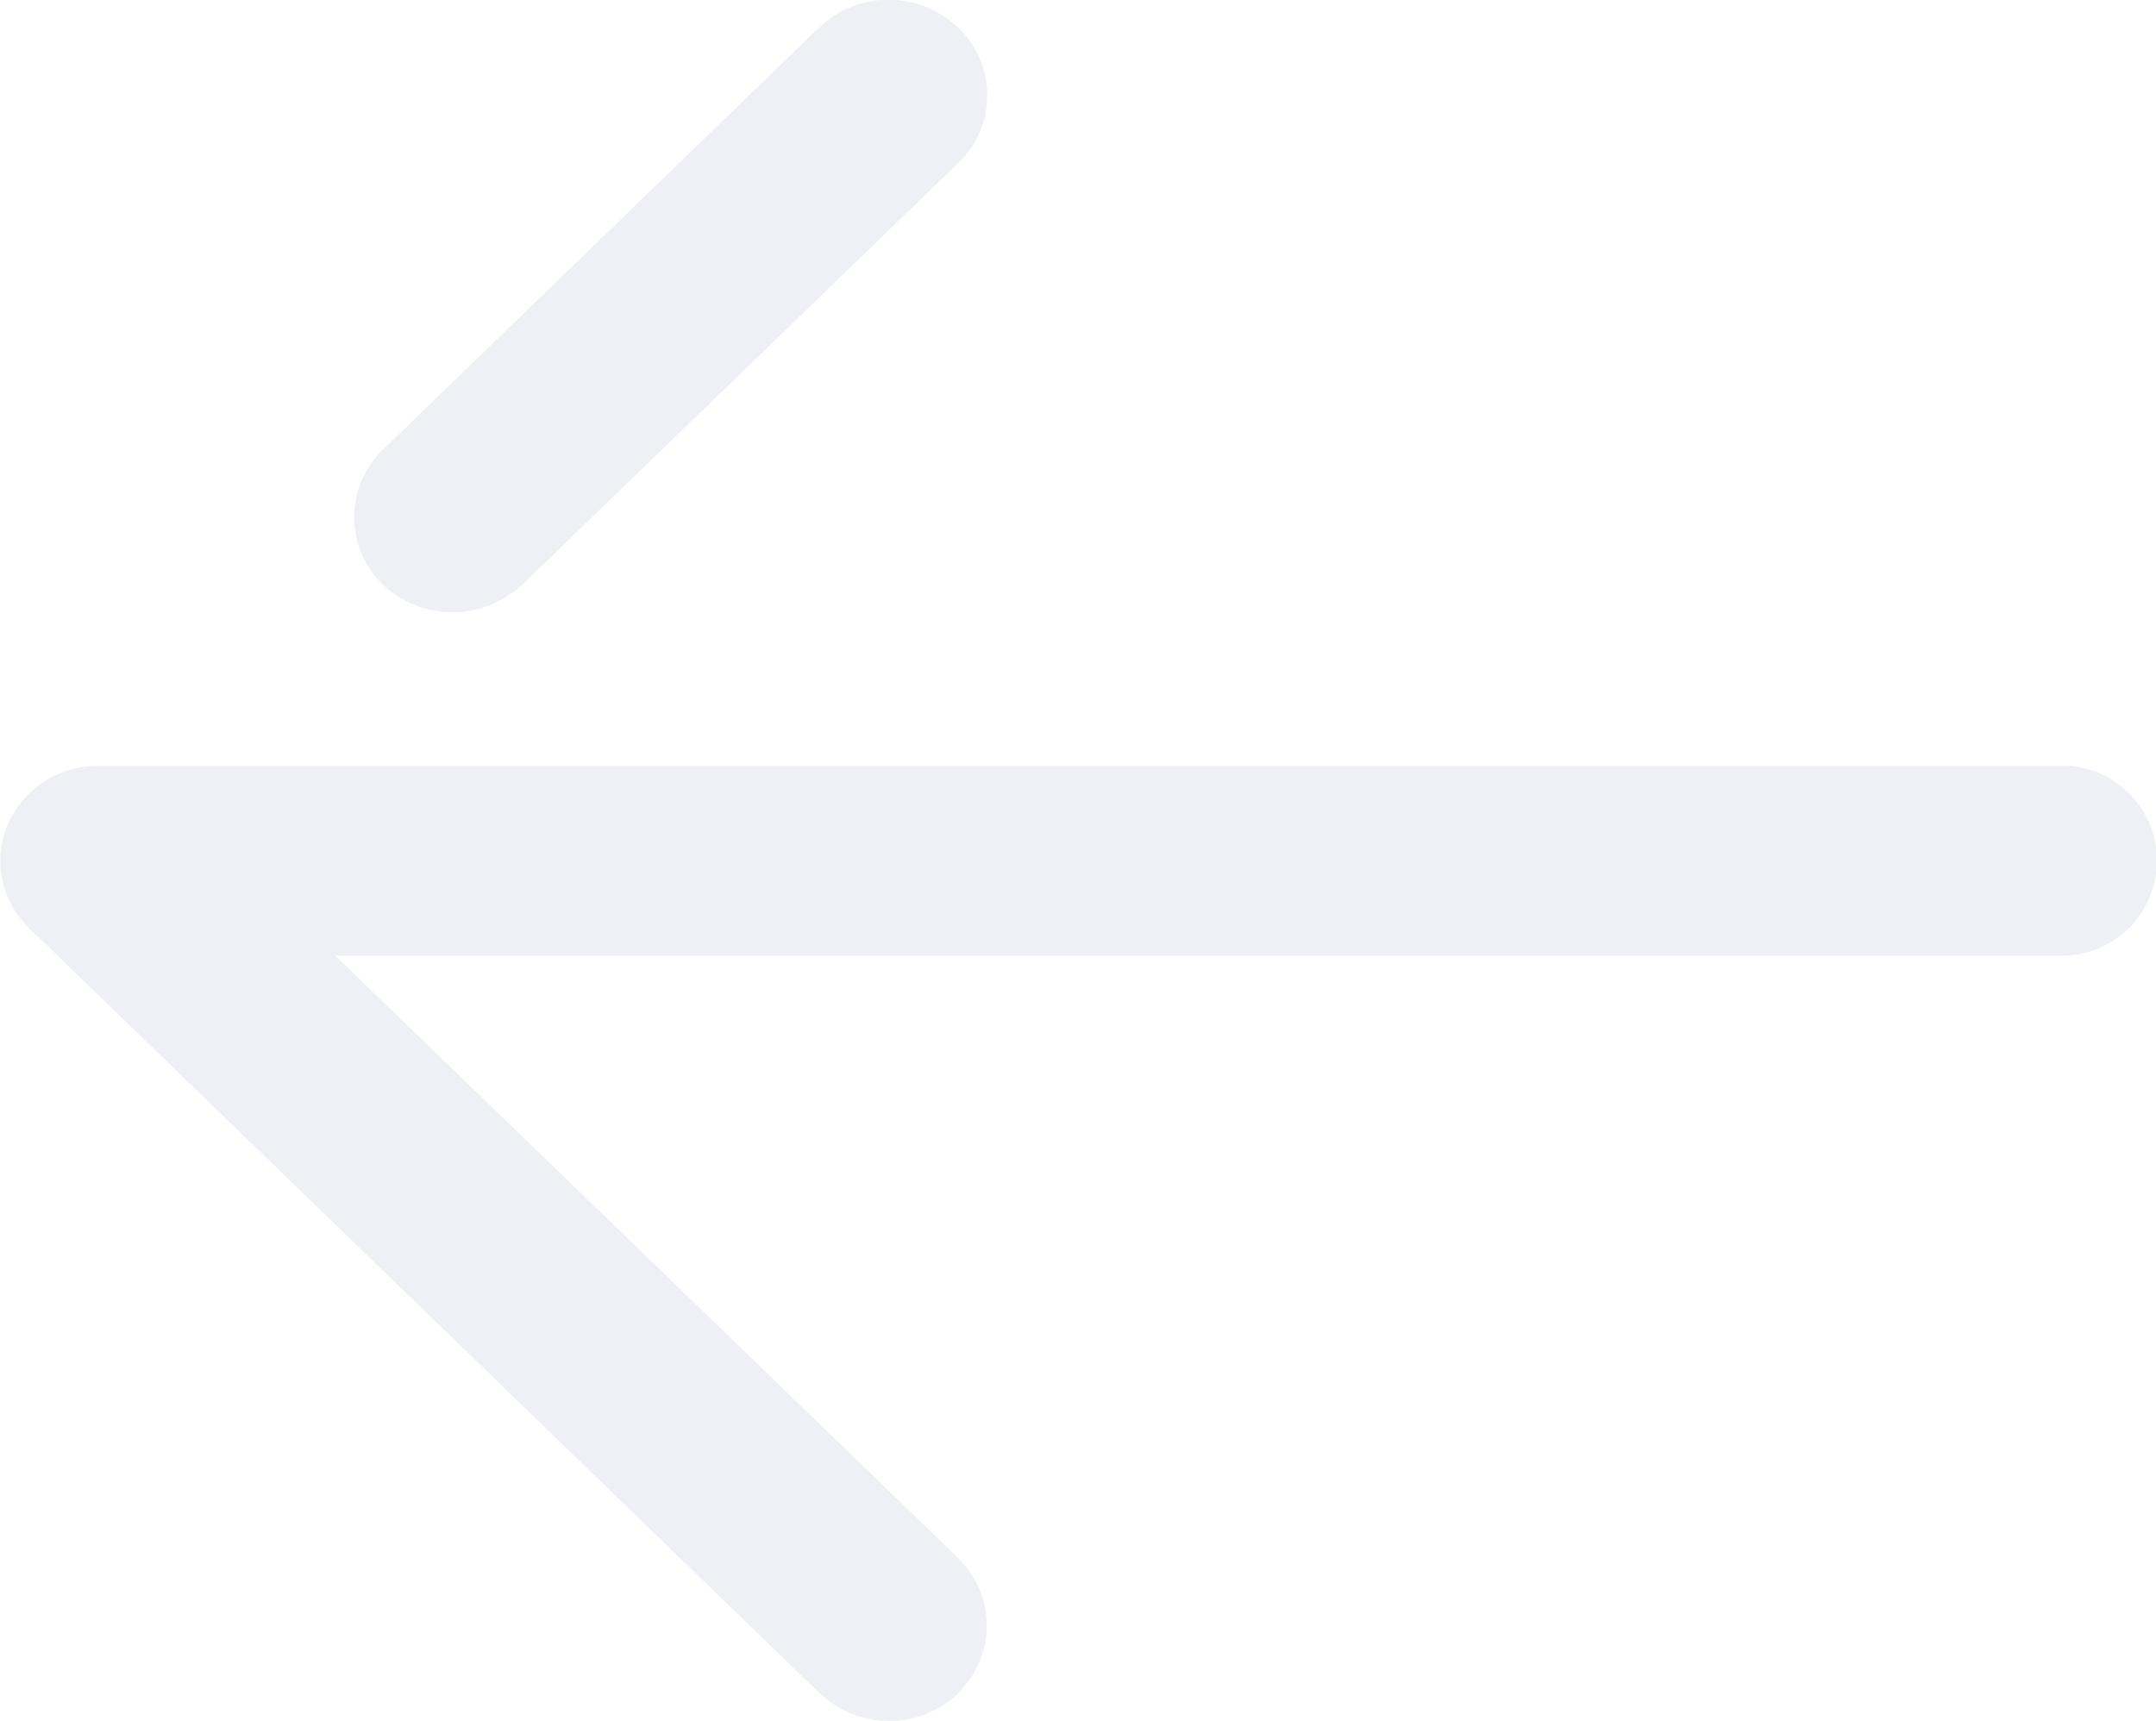
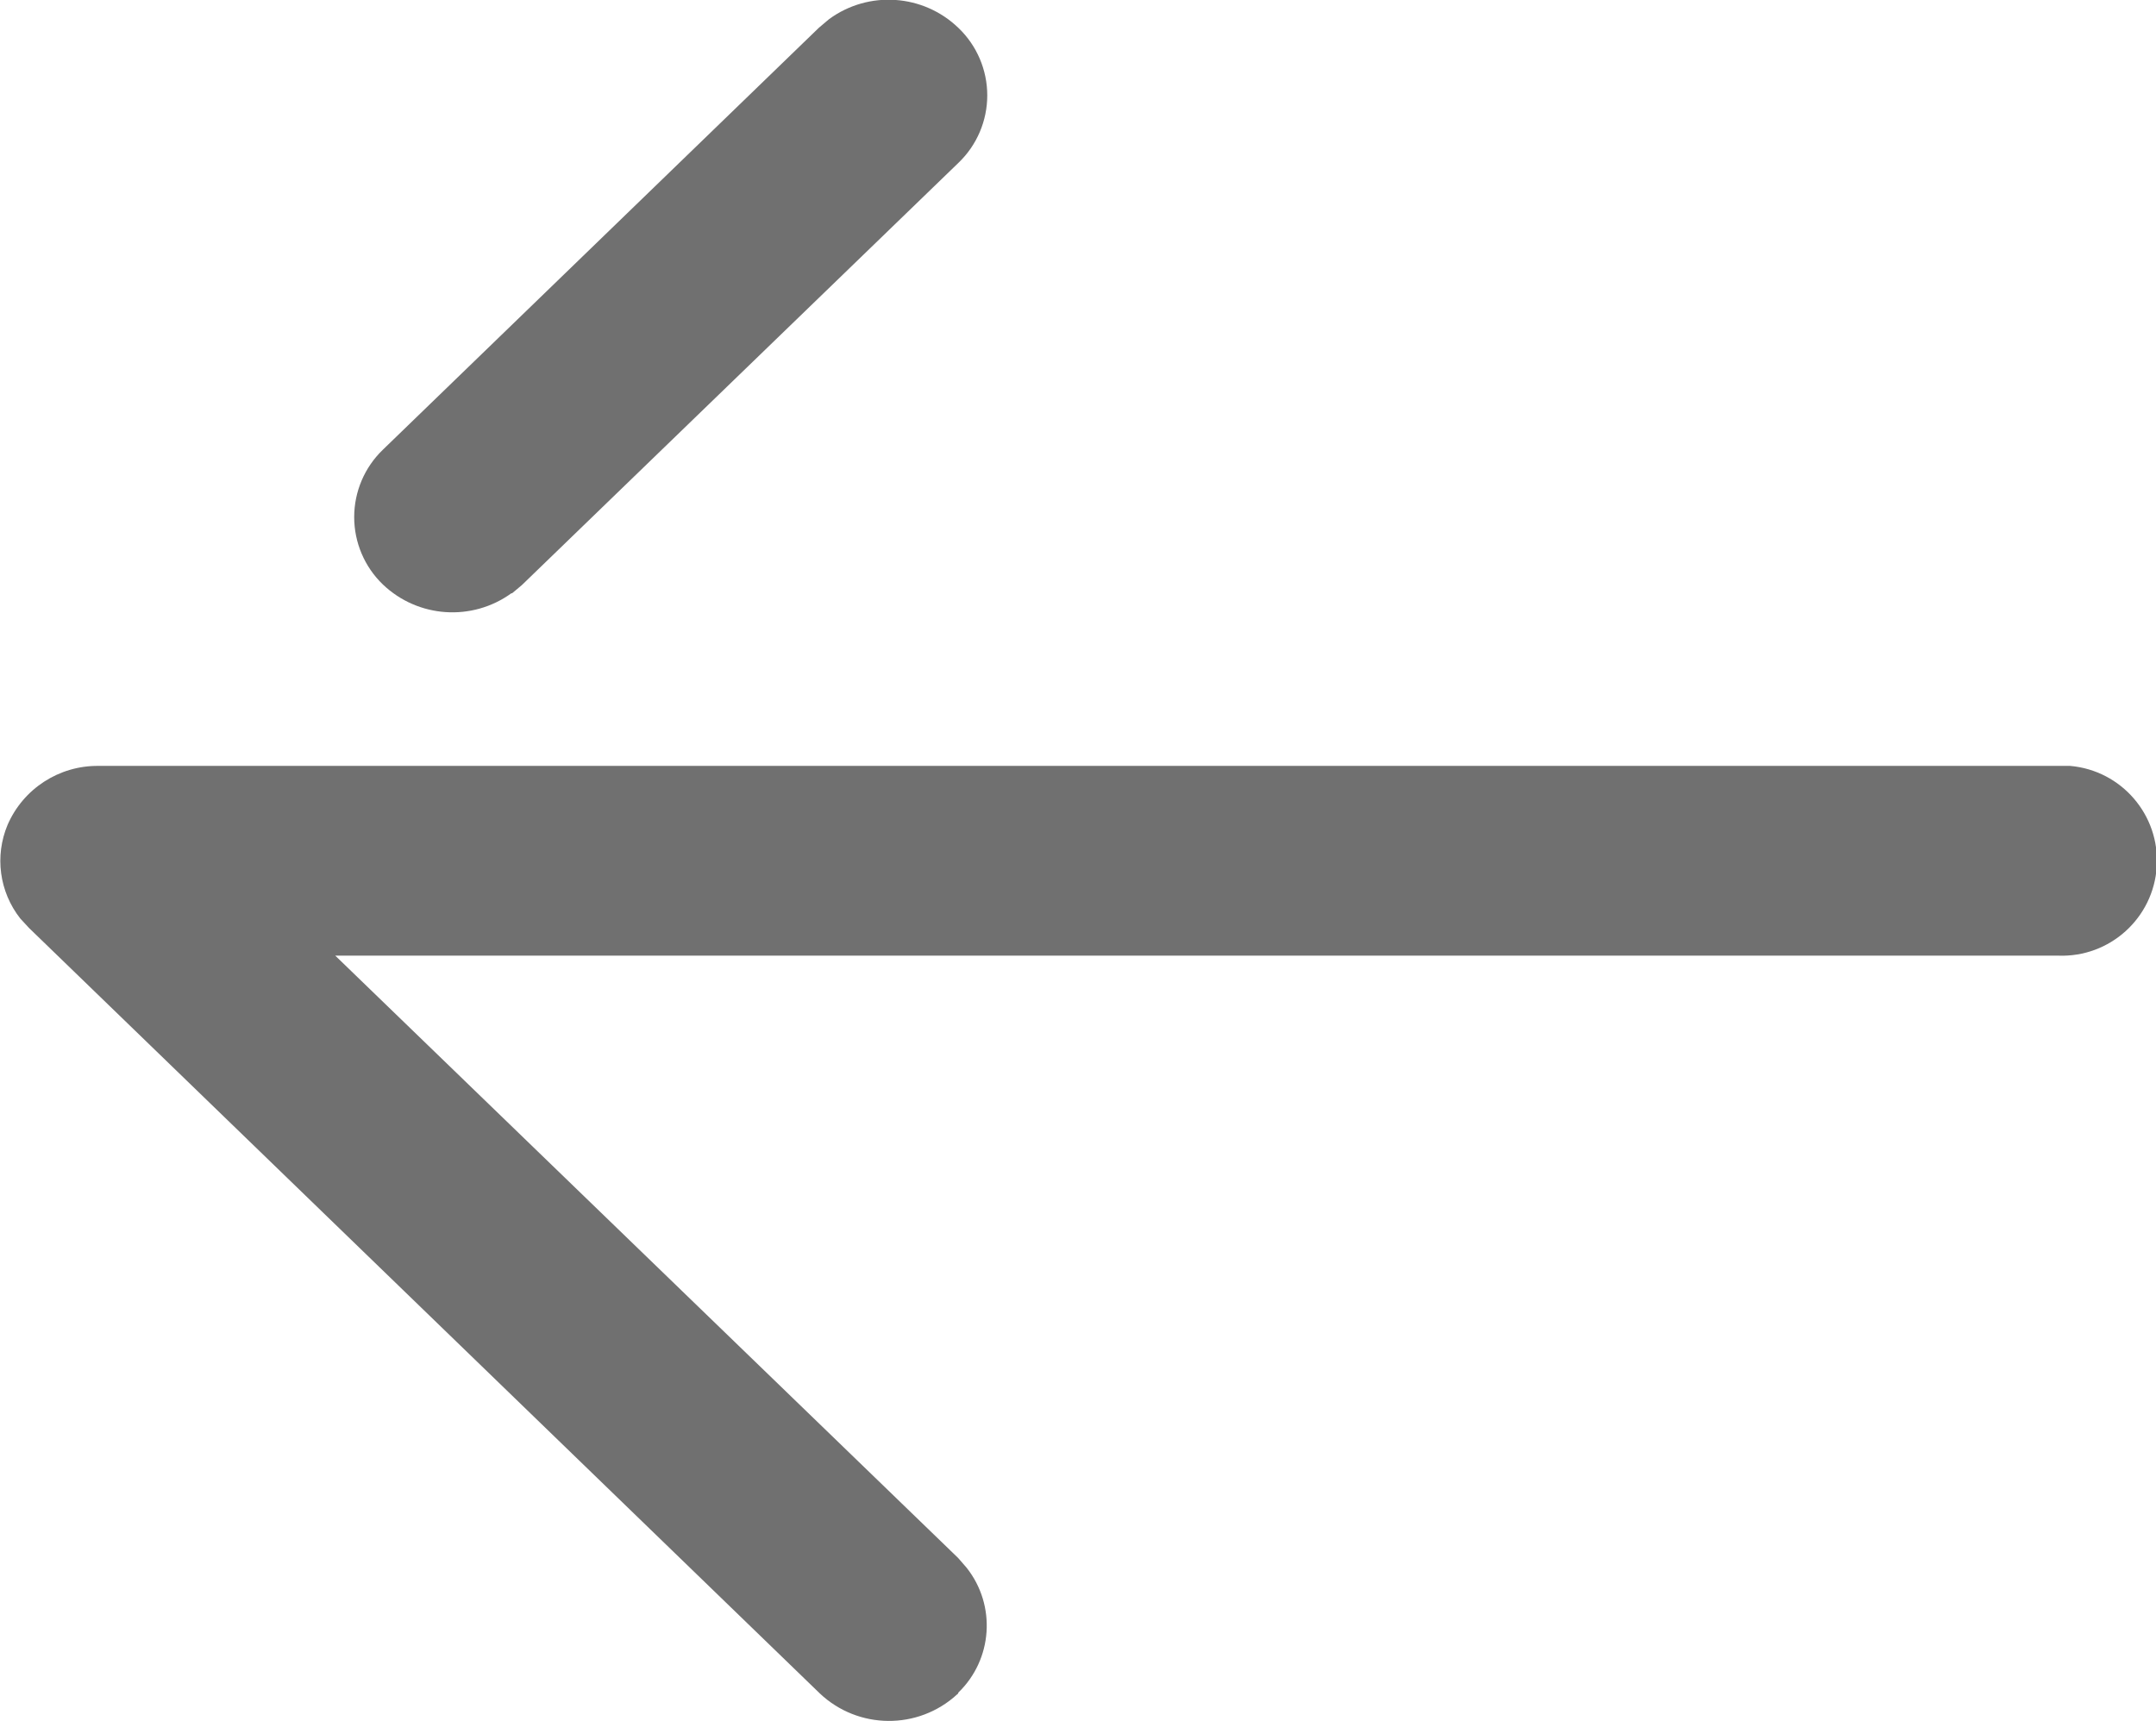
<svg xmlns="http://www.w3.org/2000/svg" width="14.984" height="11.96" viewBox="0 0 14.984 11.96">
  <g id="prev" transform="translate(-1774.017 -207.025)">
-     <path id="next" d="M1780.676,218.792a.648.648,0,0,0,.059-.869l-.059-.068-4.329-4.187h11.974a.661.661,0,0,0,.083-1.319l-.083,0H1774.7a.681.681,0,0,0-.63.409.648.648,0,0,0,.088.652l.061.066,5.495,5.32a.7.7,0,0,0,.954.008l.009-.008Zm-3.1-7.643.068-.057,3.035-2.936a.649.649,0,0,0,0-.936.7.7,0,0,0-.9-.062l-.071.06-3.03,2.933a.65.65,0,0,0,0,.937.7.7,0,0,0,.893.061Z" fill="#eff0f6" />
+     <path id="next" d="M1780.676,218.792a.648.648,0,0,0,.059-.869l-.059-.068-4.329-4.187h11.974a.661.661,0,0,0,.083-1.319l-.083,0H1774.7a.681.681,0,0,0-.63.409.648.648,0,0,0,.088.652l.061.066,5.495,5.32a.7.7,0,0,0,.954.008l.009-.008Zm-3.1-7.643.068-.057,3.035-2.936a.649.649,0,0,0,0-.936.7.7,0,0,0-.9-.062l-.071.06-3.03,2.933a.65.65,0,0,0,0,.937.7.7,0,0,0,.893.061Z" fill="#707070" />
  </g>
</svg>
